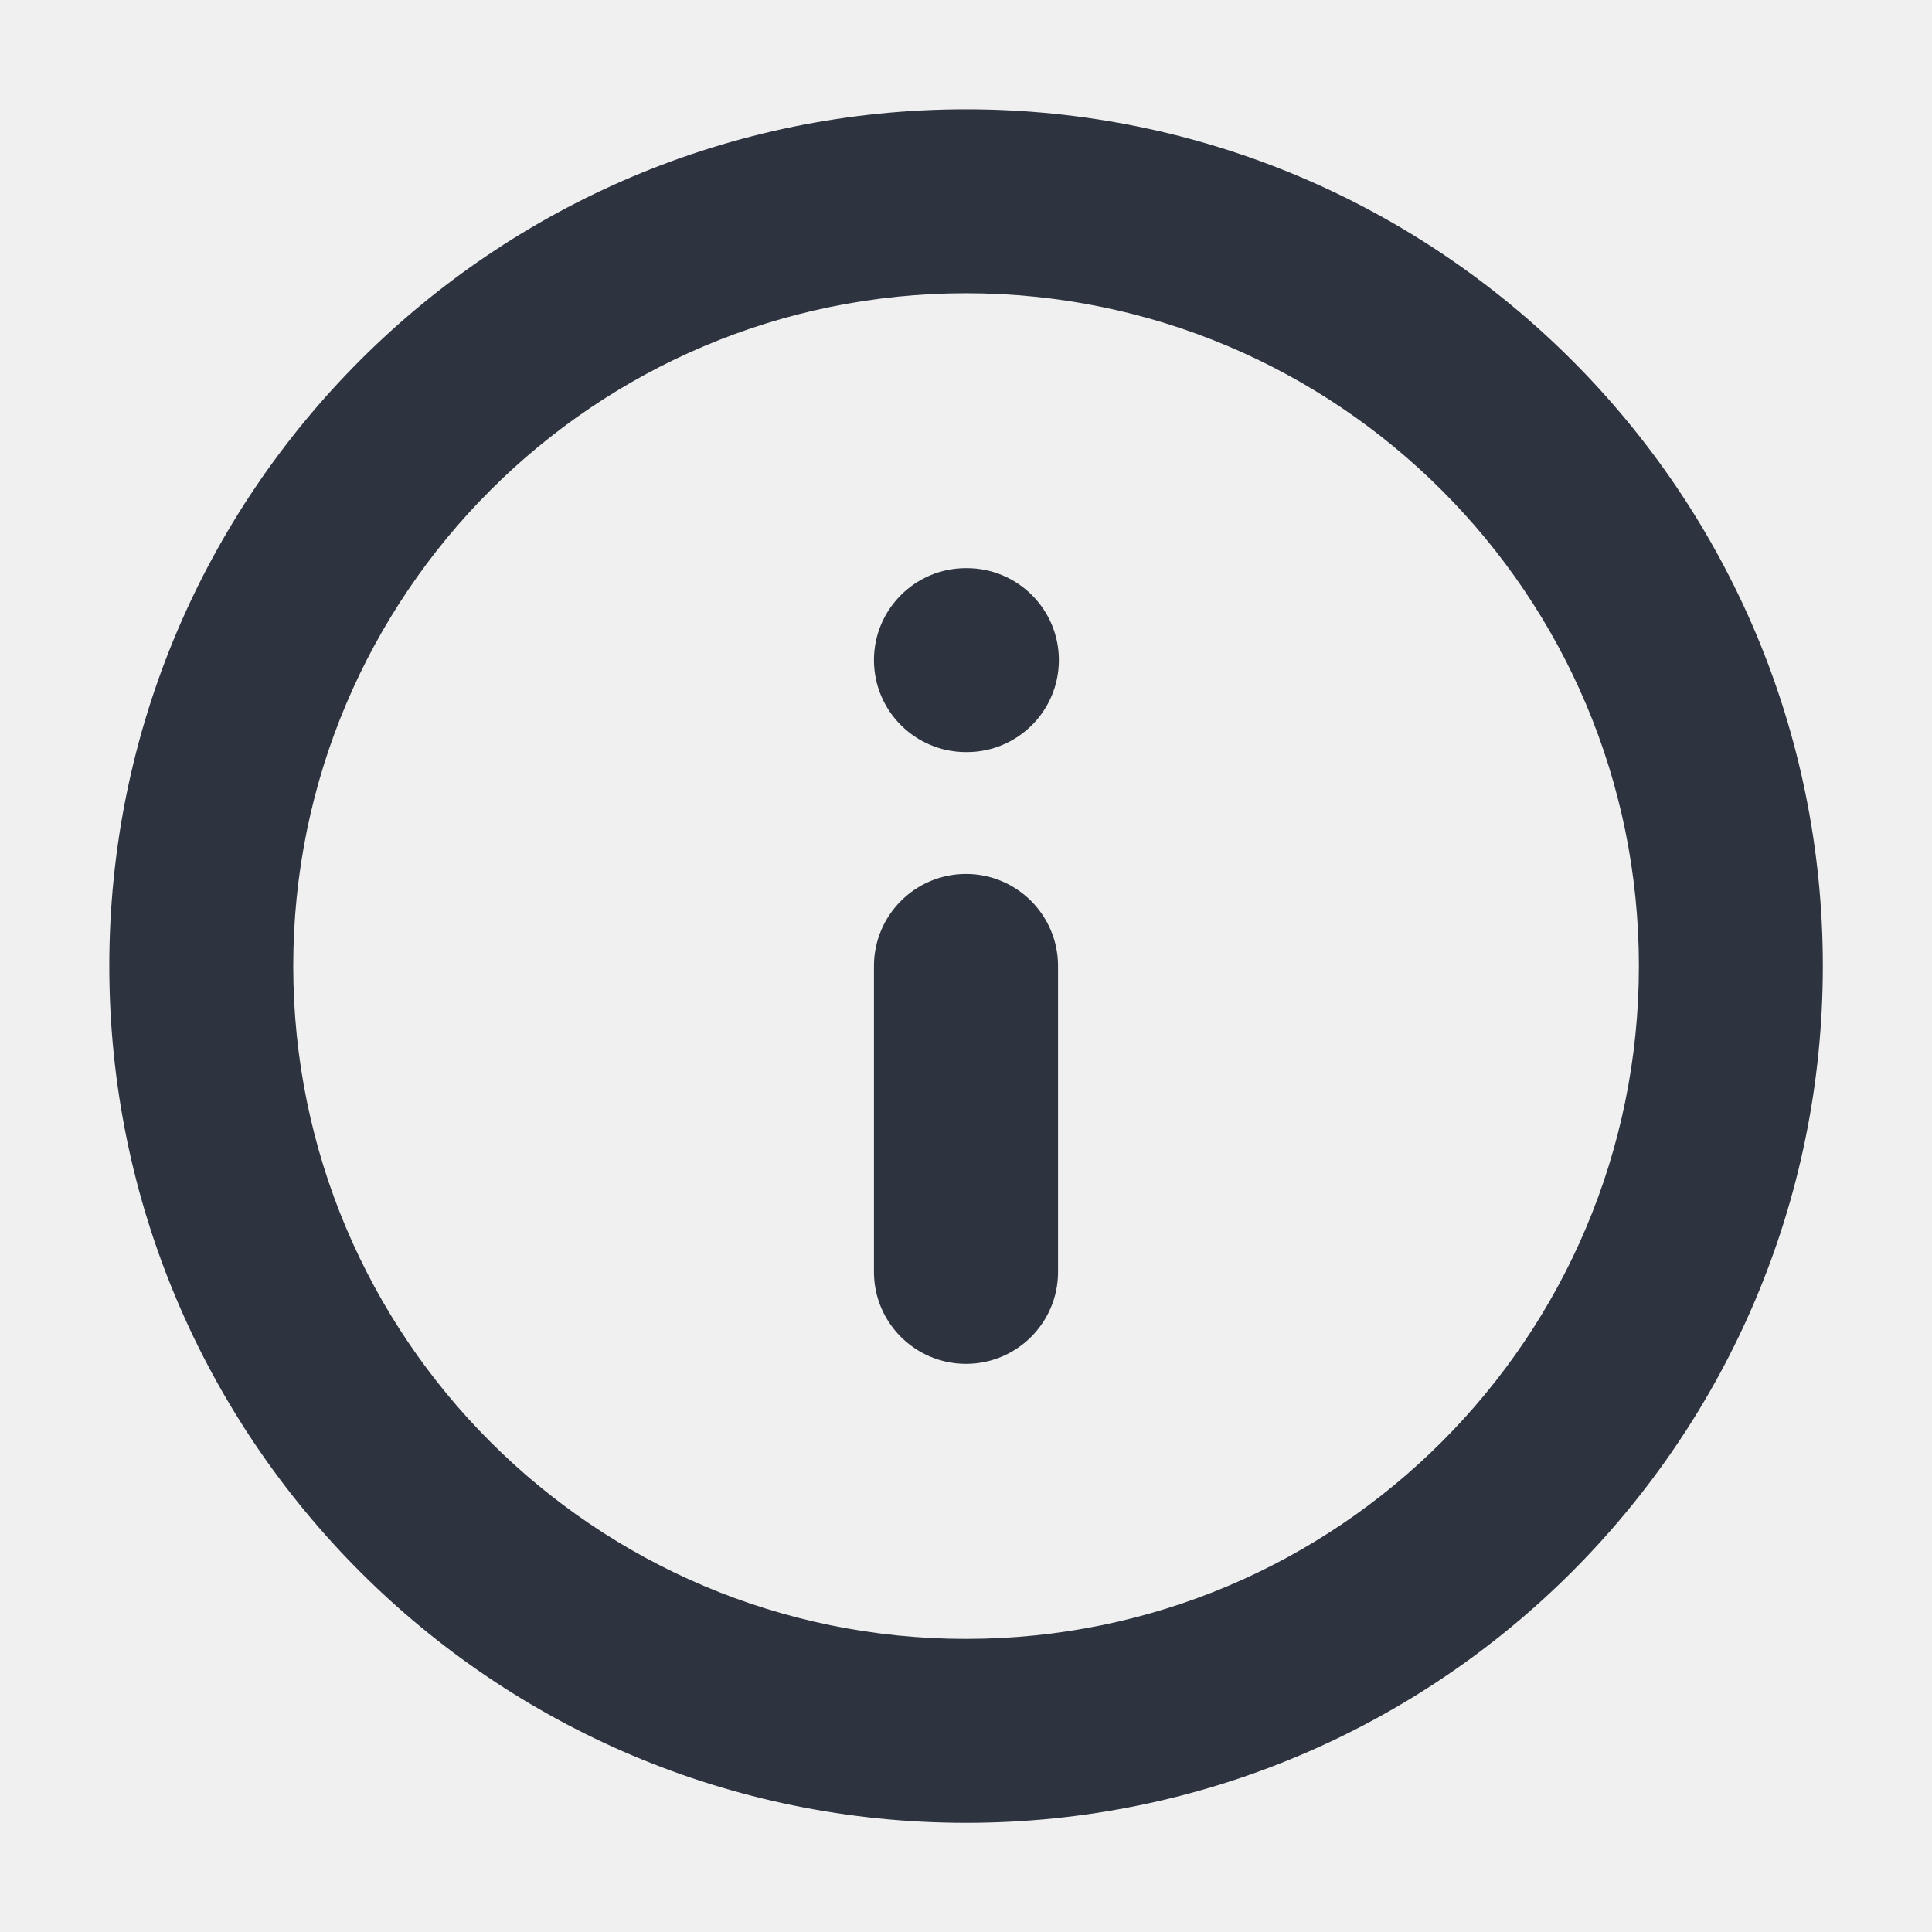
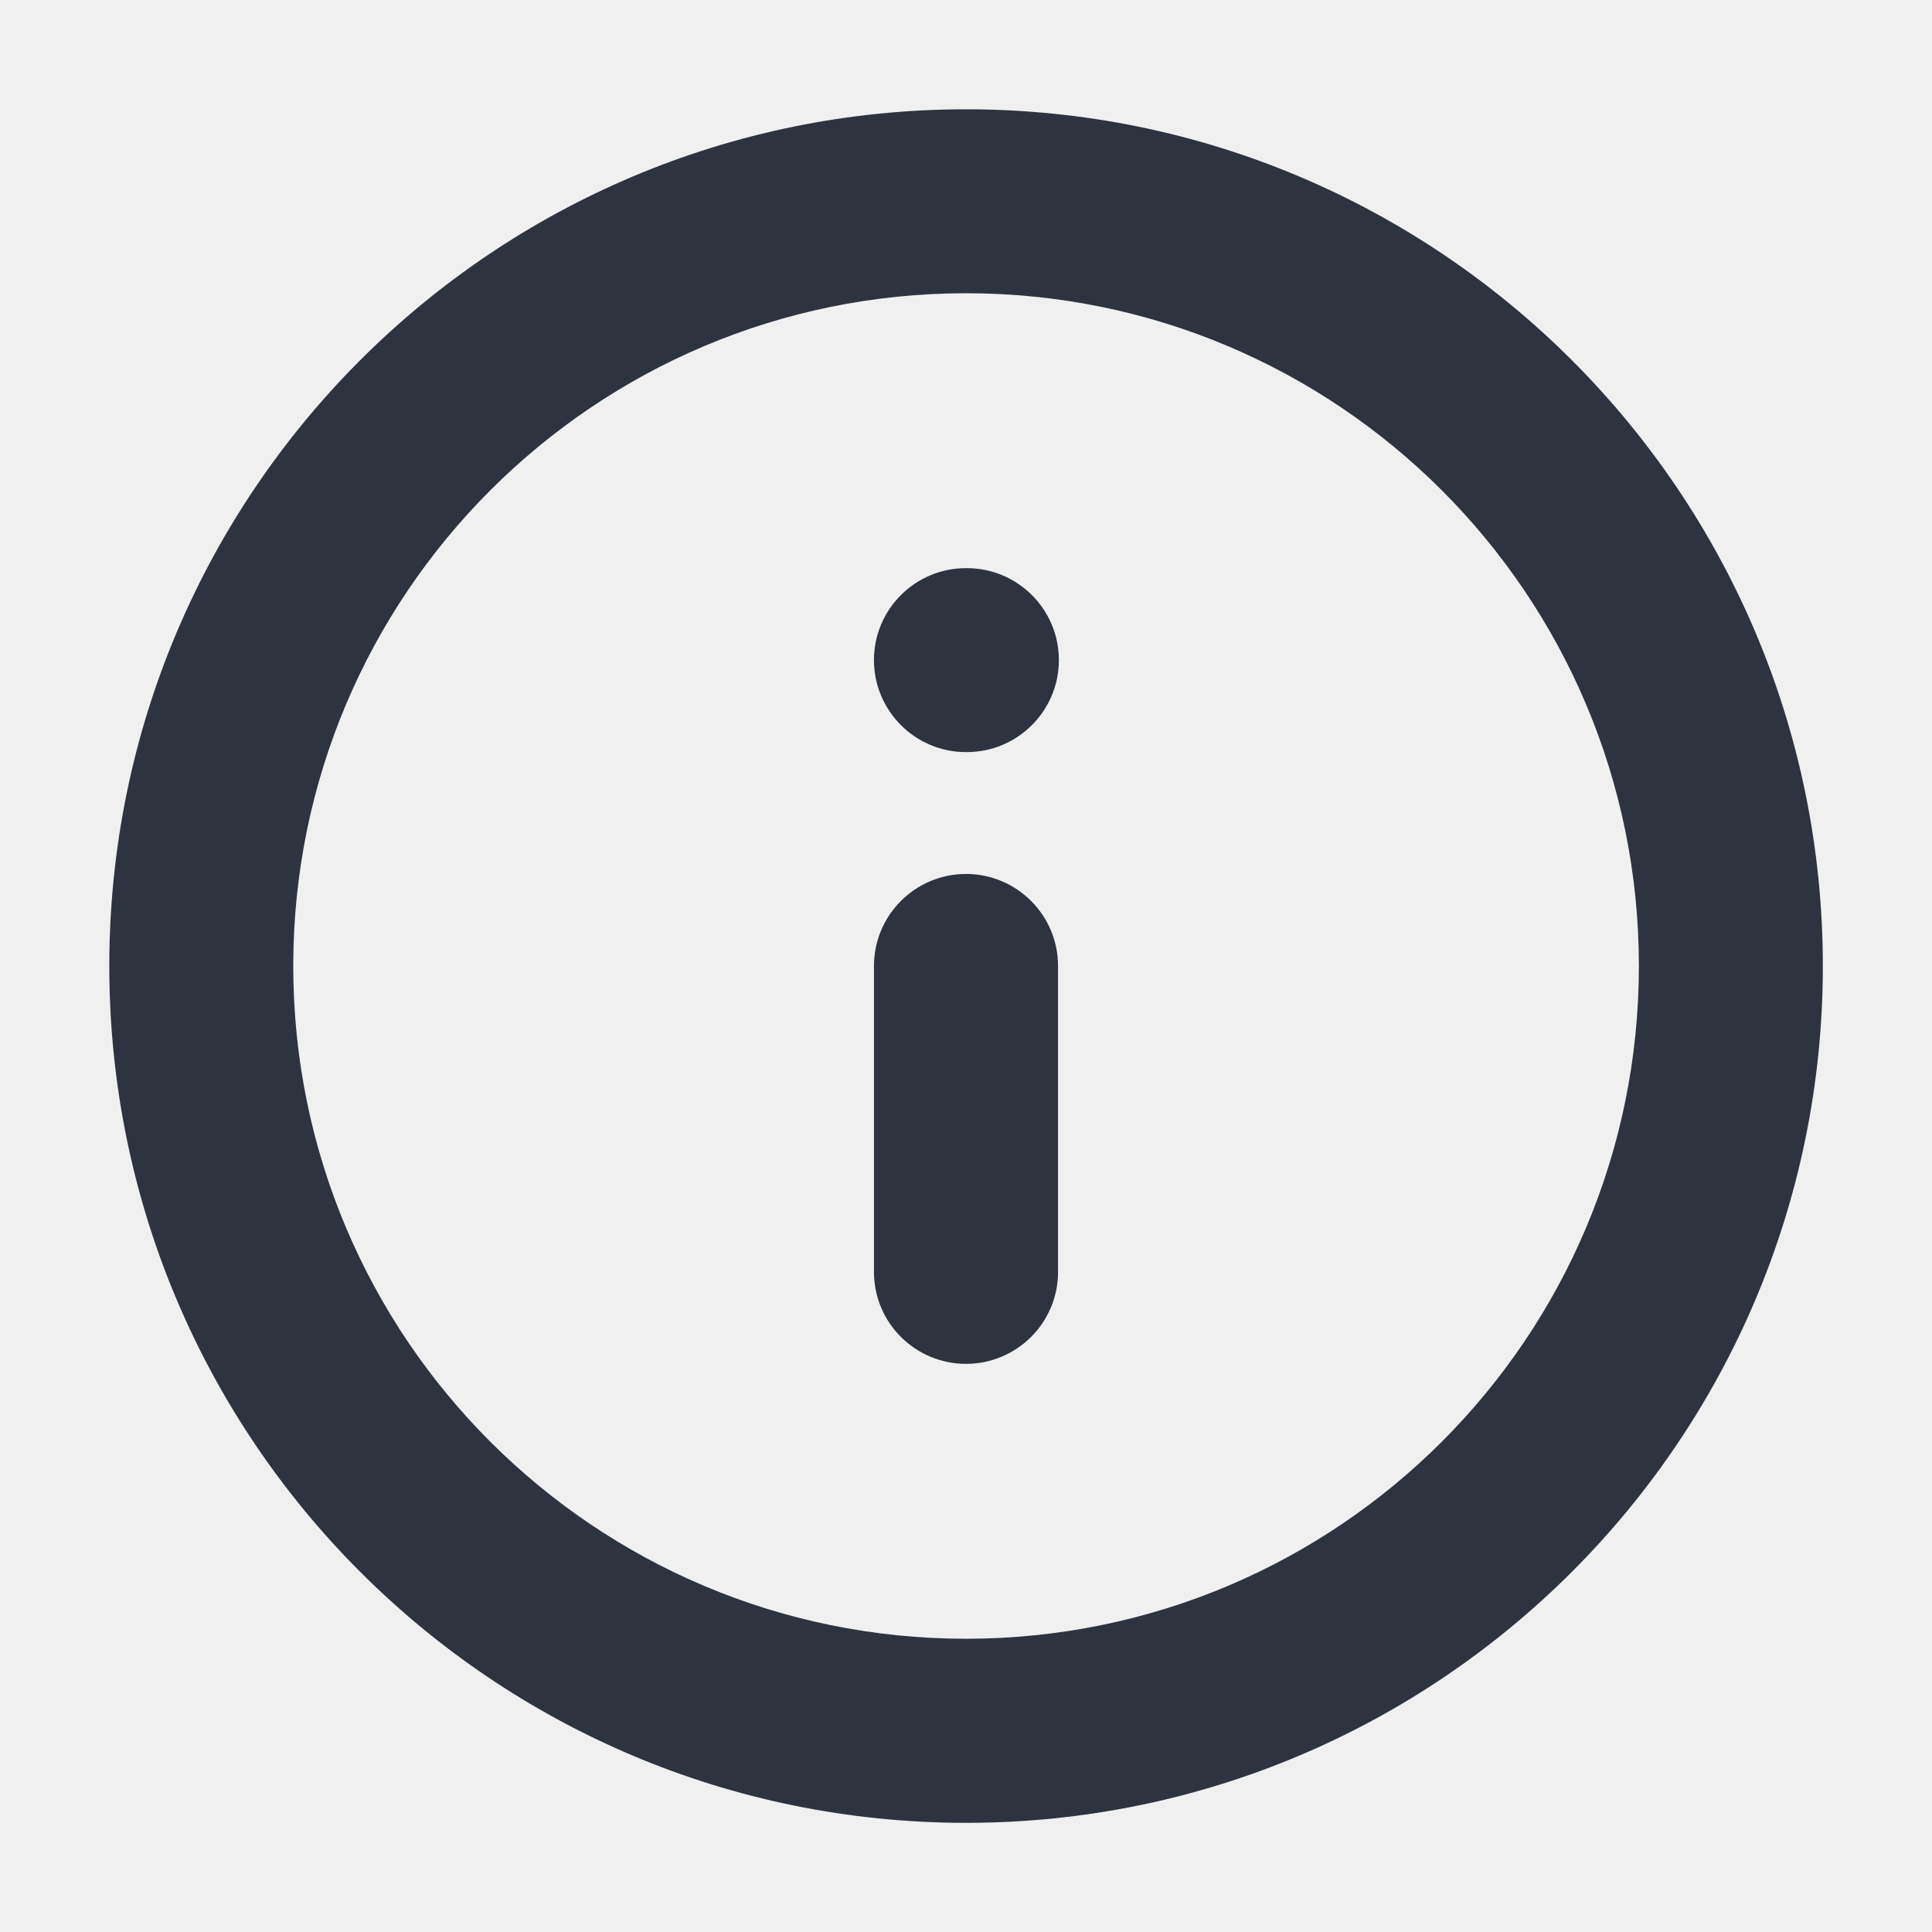
<svg xmlns="http://www.w3.org/2000/svg" width="14" height="14" viewBox="0 0 14 14" fill="none">
-   <g id="Info" clip-path="url(#clip0_23277_1250)">
-     <path id="Union" fill-rule="evenodd" clip-rule="evenodd" d="M7 2.125C4.308 2.125 2.125 4.308 2.125 7C2.125 9.693 4.308 11.876 7 11.876C9.693 11.876 11.876 9.693 11.876 7C11.876 4.308 9.693 2.125 7 2.125ZM0.792 7C0.792 3.571 3.571 0.792 7 0.792C10.429 0.792 13.209 3.571 13.209 7C13.209 10.429 10.429 13.209 7 13.209C3.571 13.209 0.792 10.429 0.792 7ZM7 6.333C7.368 6.333 7.667 6.632 7.667 7V9.217C7.667 9.585 7.368 9.883 7 9.883C6.632 9.883 6.333 9.585 6.333 9.217V7C6.333 6.632 6.632 6.333 7 6.333ZM7 4.117C6.632 4.117 6.333 4.415 6.333 4.783C6.333 5.152 6.632 5.45 7 5.45H7.006C7.374 5.45 7.673 5.152 7.673 4.783C7.673 4.415 7.374 4.117 7.006 4.117H7Z" fill="#2D3440" />
+   <g clip-path="url(#clip0_24195_719)">
+     <path fill-rule="evenodd" clip-rule="evenodd" d="M7 2.125C4.308 2.125 2.125 4.308 2.125 7C2.125 9.693 4.308 11.875 7 11.875C9.693 11.875 11.876 9.693 11.876 7C11.876 4.308 9.693 2.125 7 2.125ZM0.792 7C0.792 3.571 3.571 0.792 7 0.792C10.429 0.792 13.209 3.571 13.209 7C13.209 10.429 10.429 13.209 7 13.209C3.571 13.209 0.792 10.429 0.792 7ZM7 6.333C7.368 6.333 7.667 6.632 7.667 7V9.217C7.667 9.585 7.368 9.883 7 9.883C6.632 9.883 6.333 9.585 6.333 9.217V7C6.333 6.632 6.632 6.333 7 6.333ZM7 4.117C6.632 4.117 6.333 4.415 6.333 4.783C6.333 5.151 6.632 5.45 7 5.45H7.006C7.374 5.45 7.673 5.151 7.673 4.783C7.673 4.415 7.374 4.117 7.006 4.117H7Z" fill="#2D3440" />
  </g>
  <defs>
-     <clipPath id="clip0_23277_1250">
+     <clipPath id="clip0_24195_719">
      <rect width="14" height="14" fill="white" />
    </clipPath>
  </defs>
</svg>
